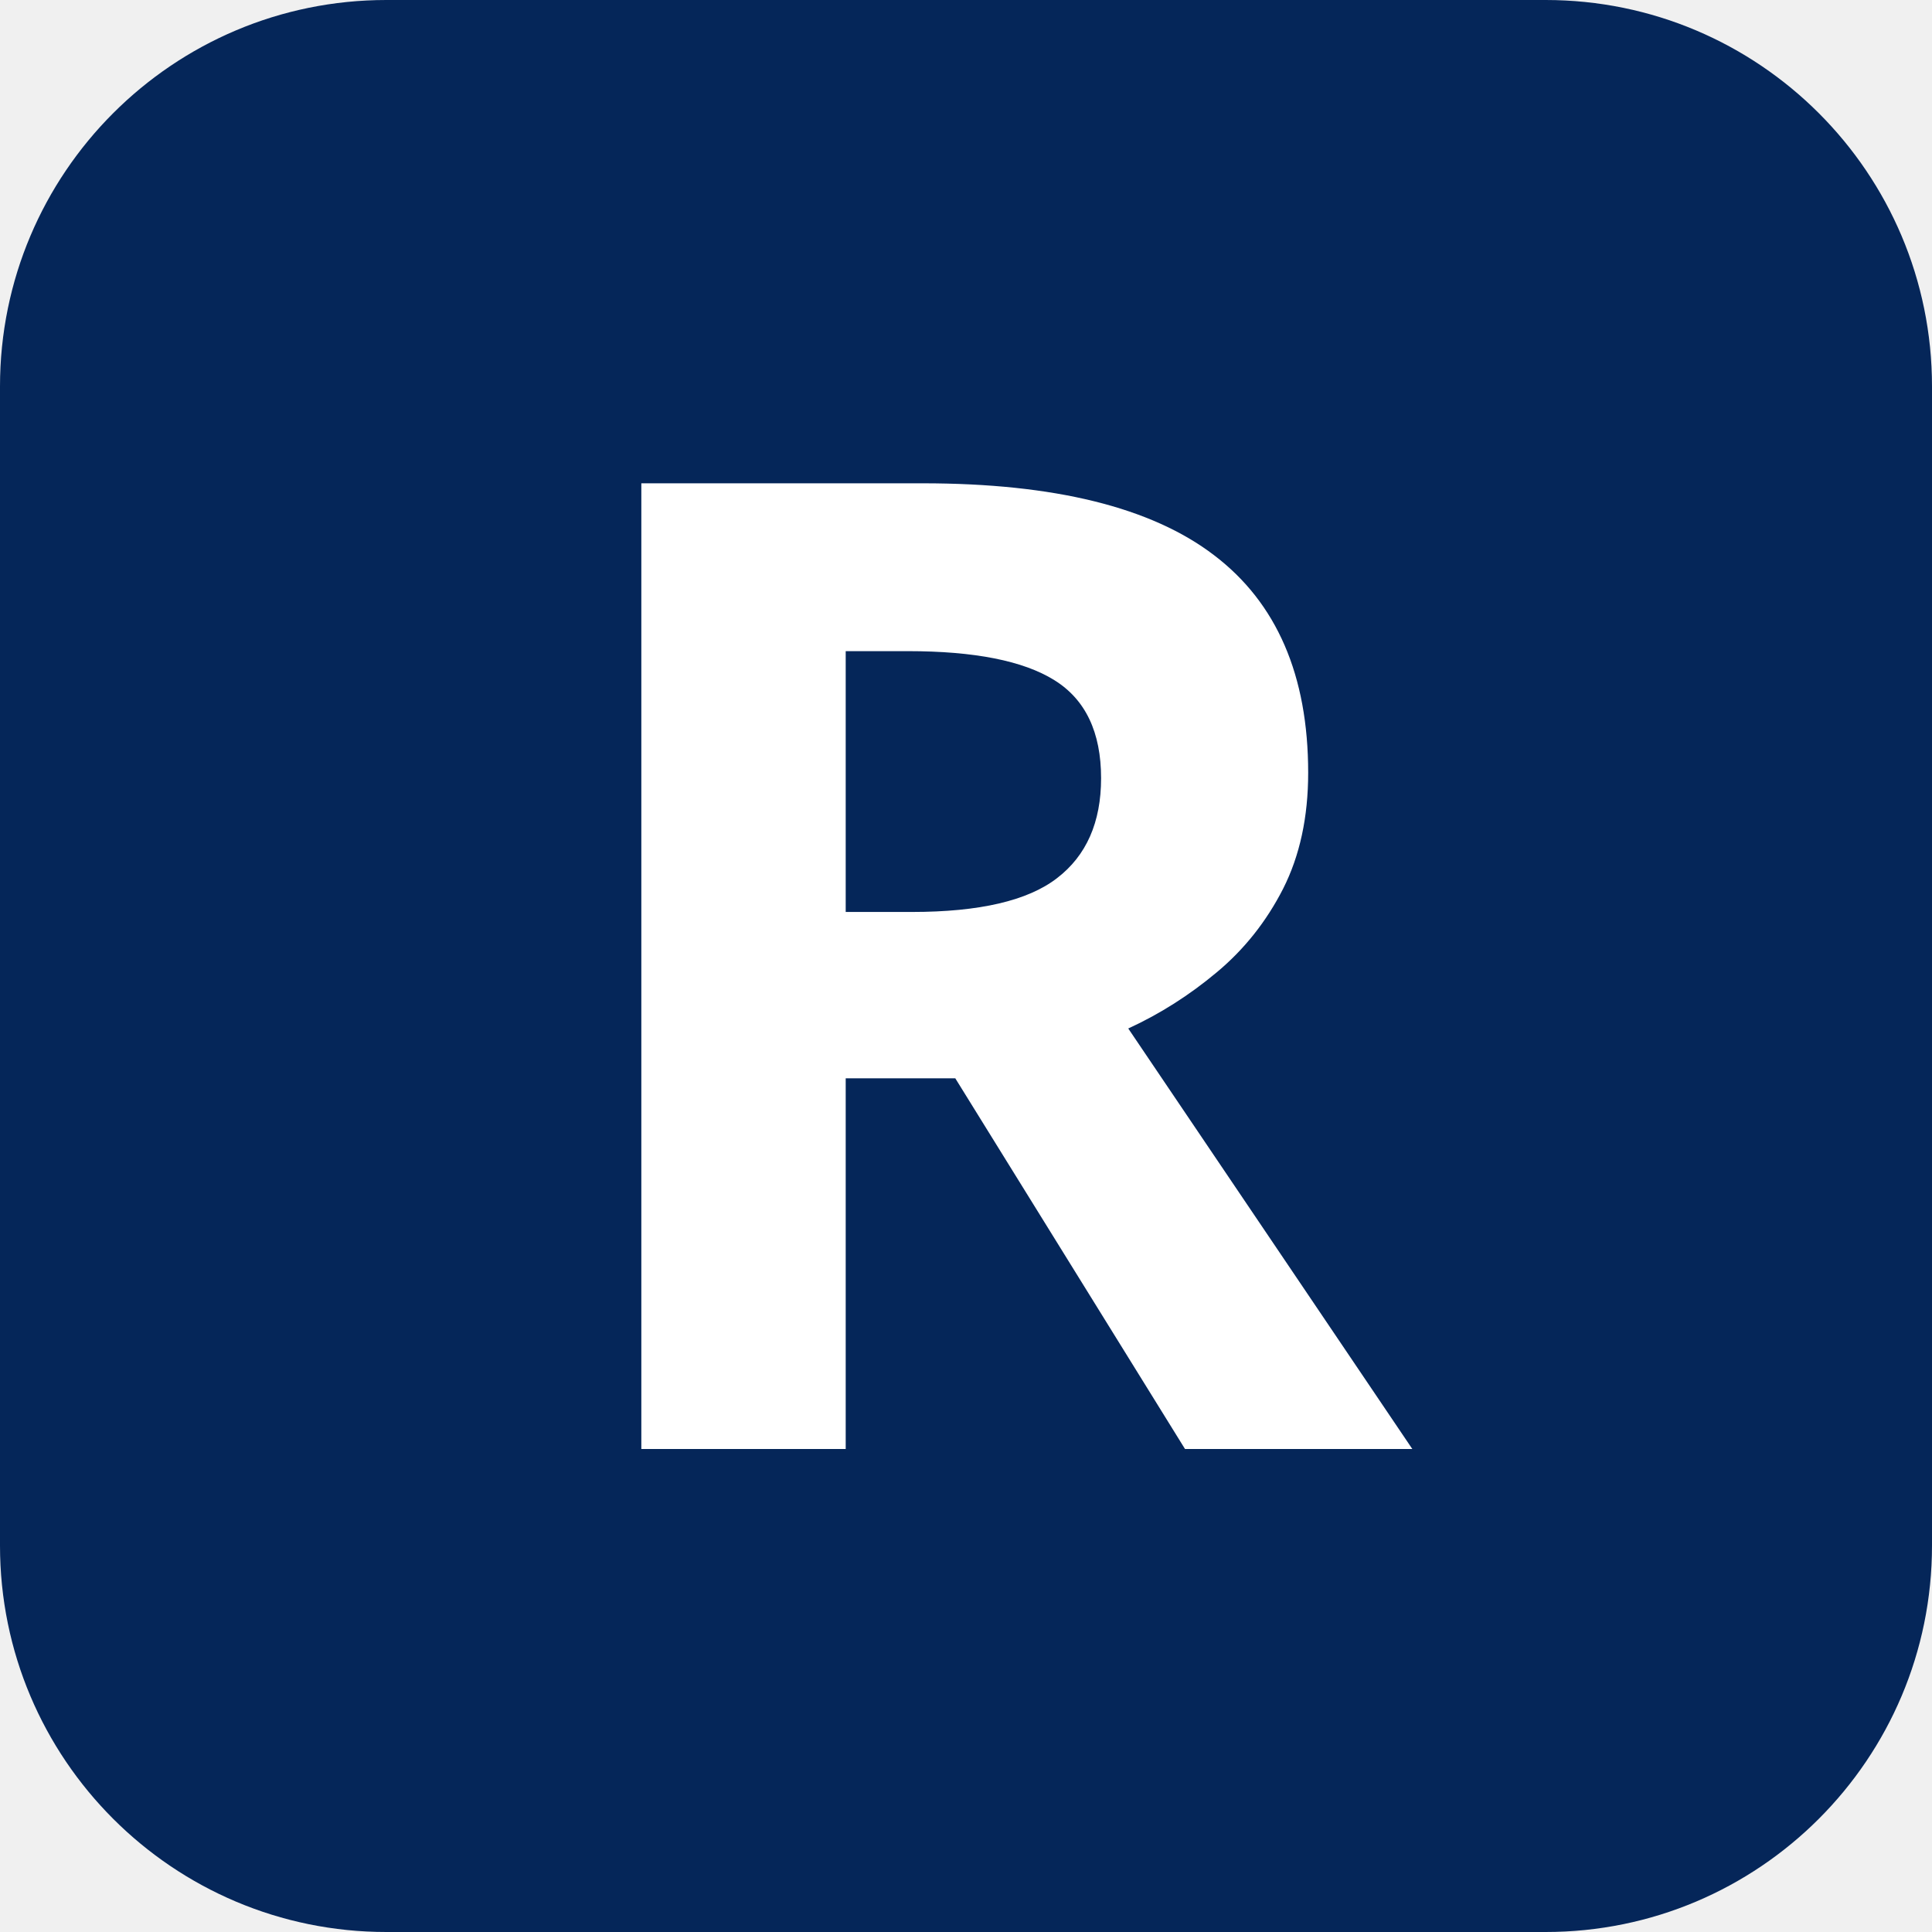
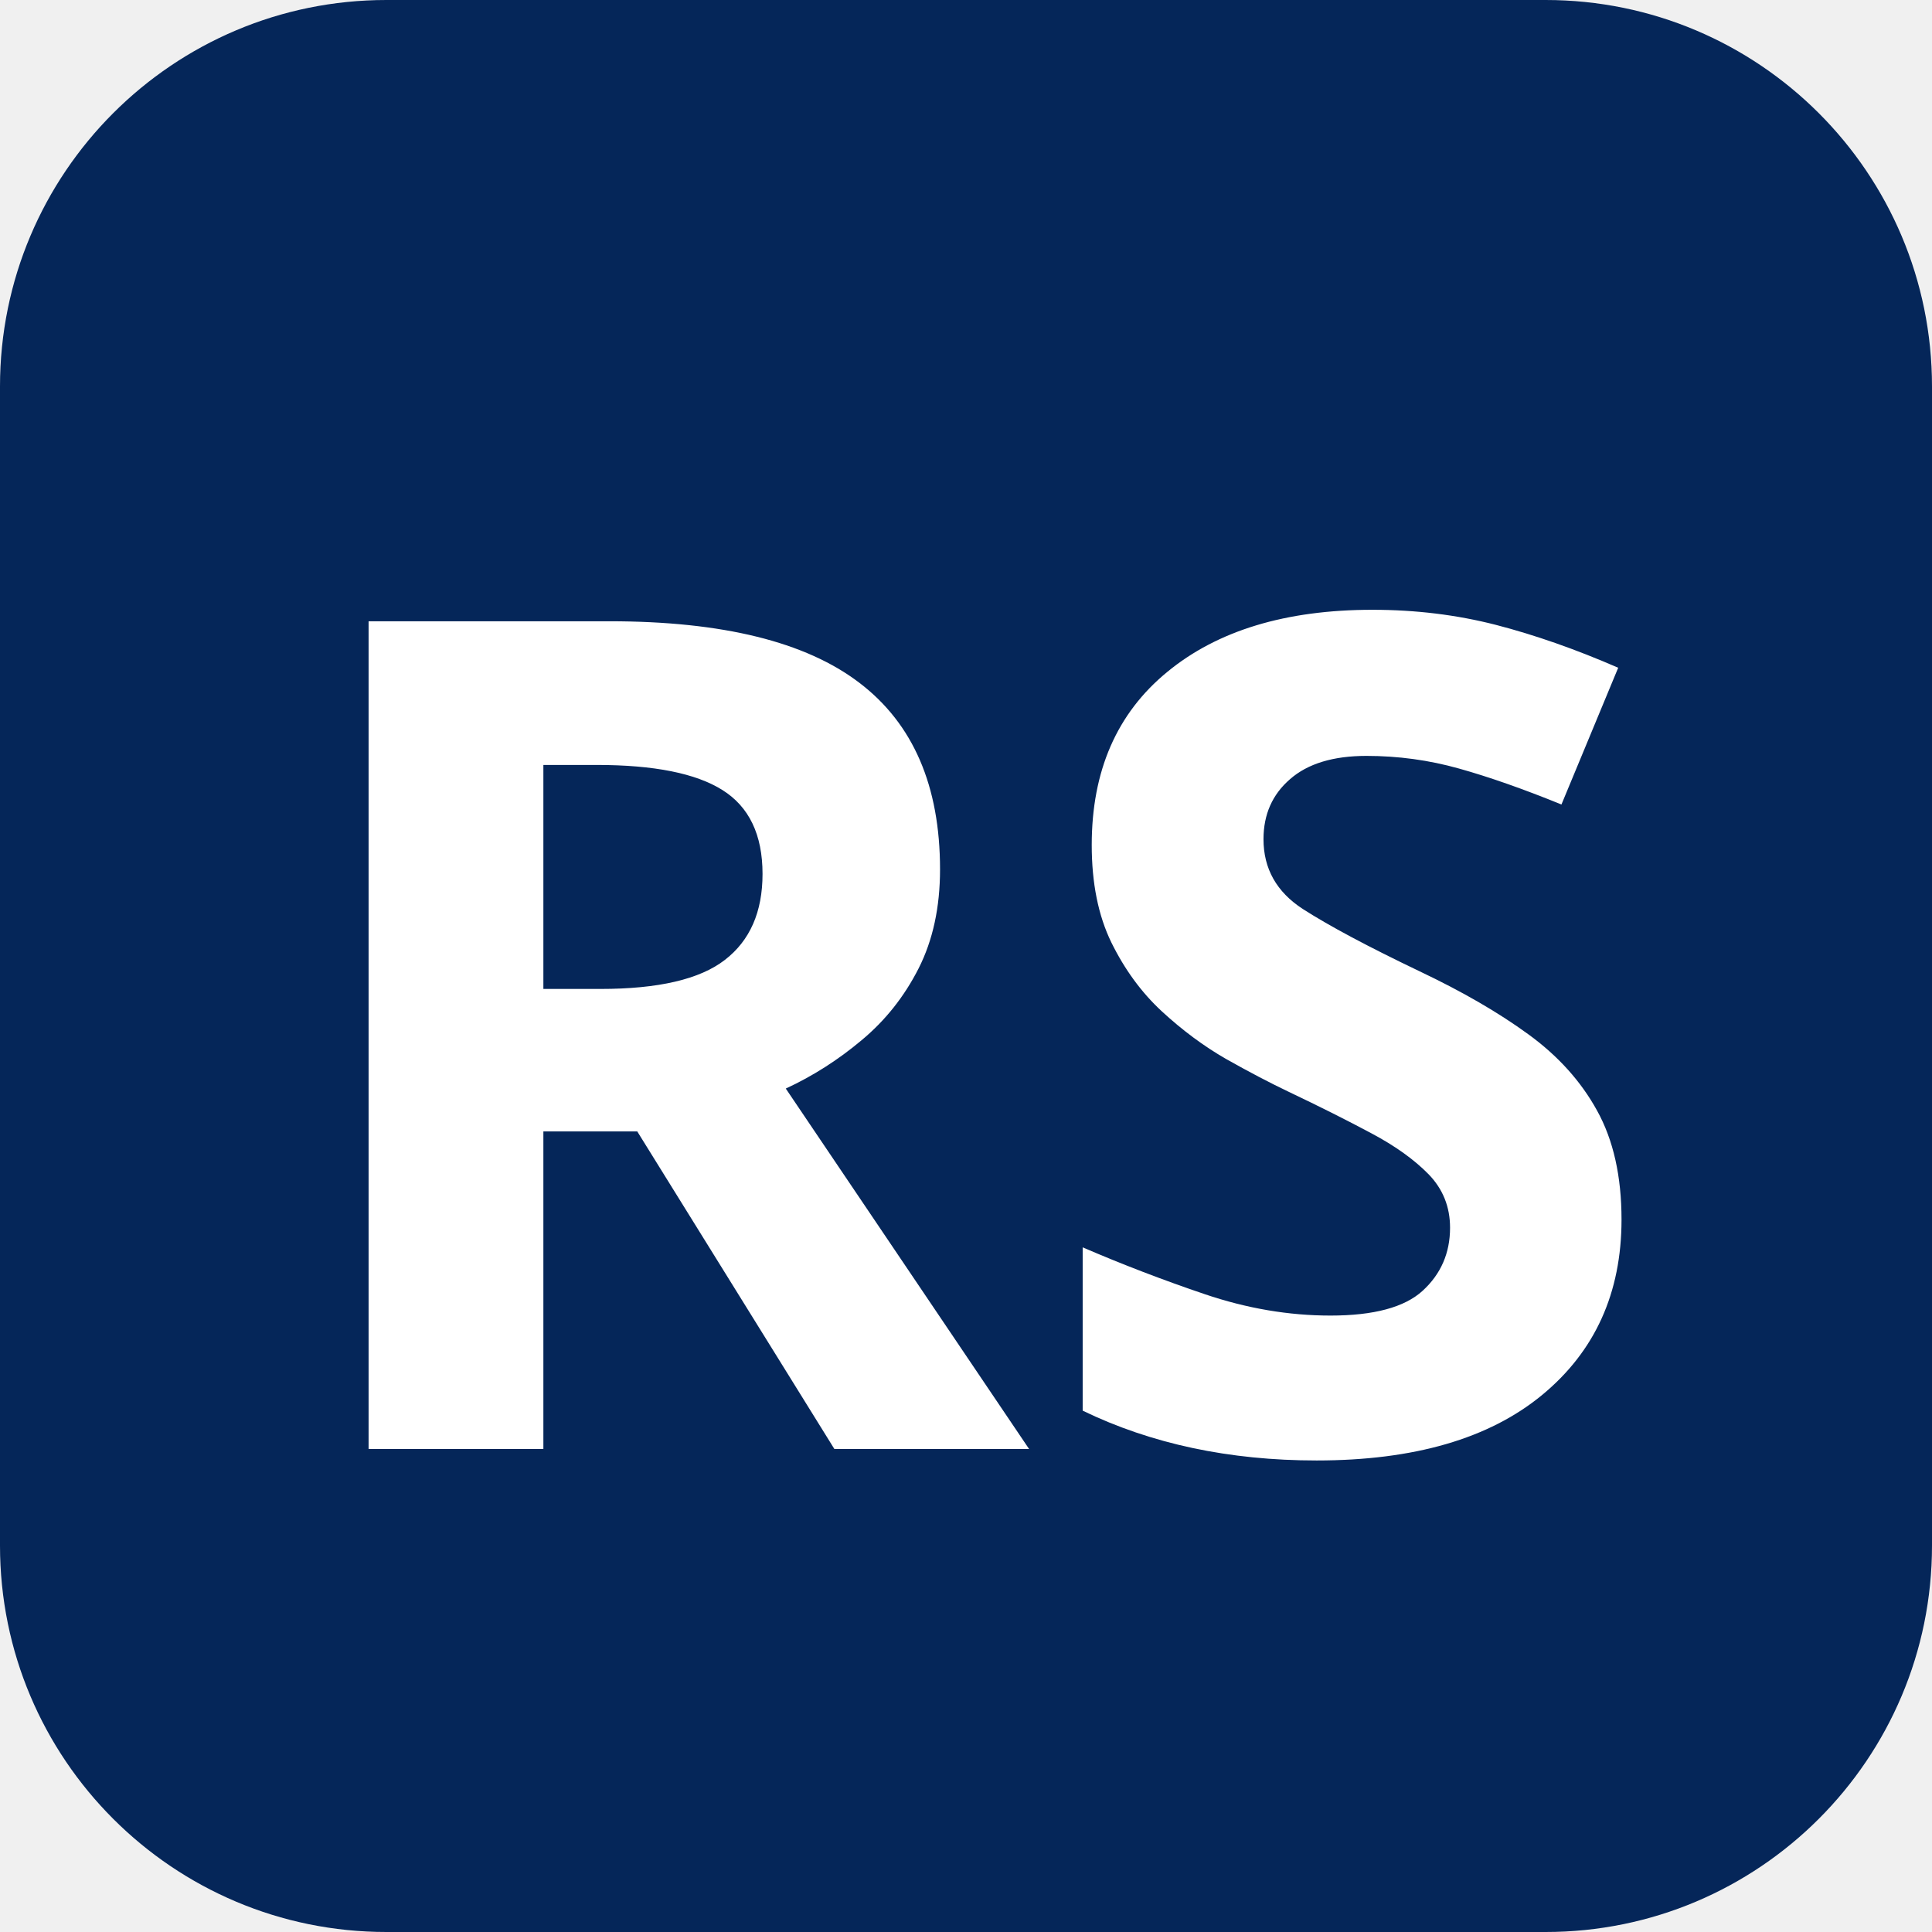
<svg xmlns="http://www.w3.org/2000/svg" viewBox="0 0 100 100">
  <rect width="100" height="100" rx="20" fill="#052659" />
-   <text x="50" y="75" font-family="sans-serif" font-weight="900" font-size="70" text-anchor="middle" fill="#FFFFFF">R</text>
+   <text x="50" y="75" font-family="sans-serif" font-weight="900" font-size="60" text-anchor="middle" fill="#FFFFFF">RS</text>
</svg>
